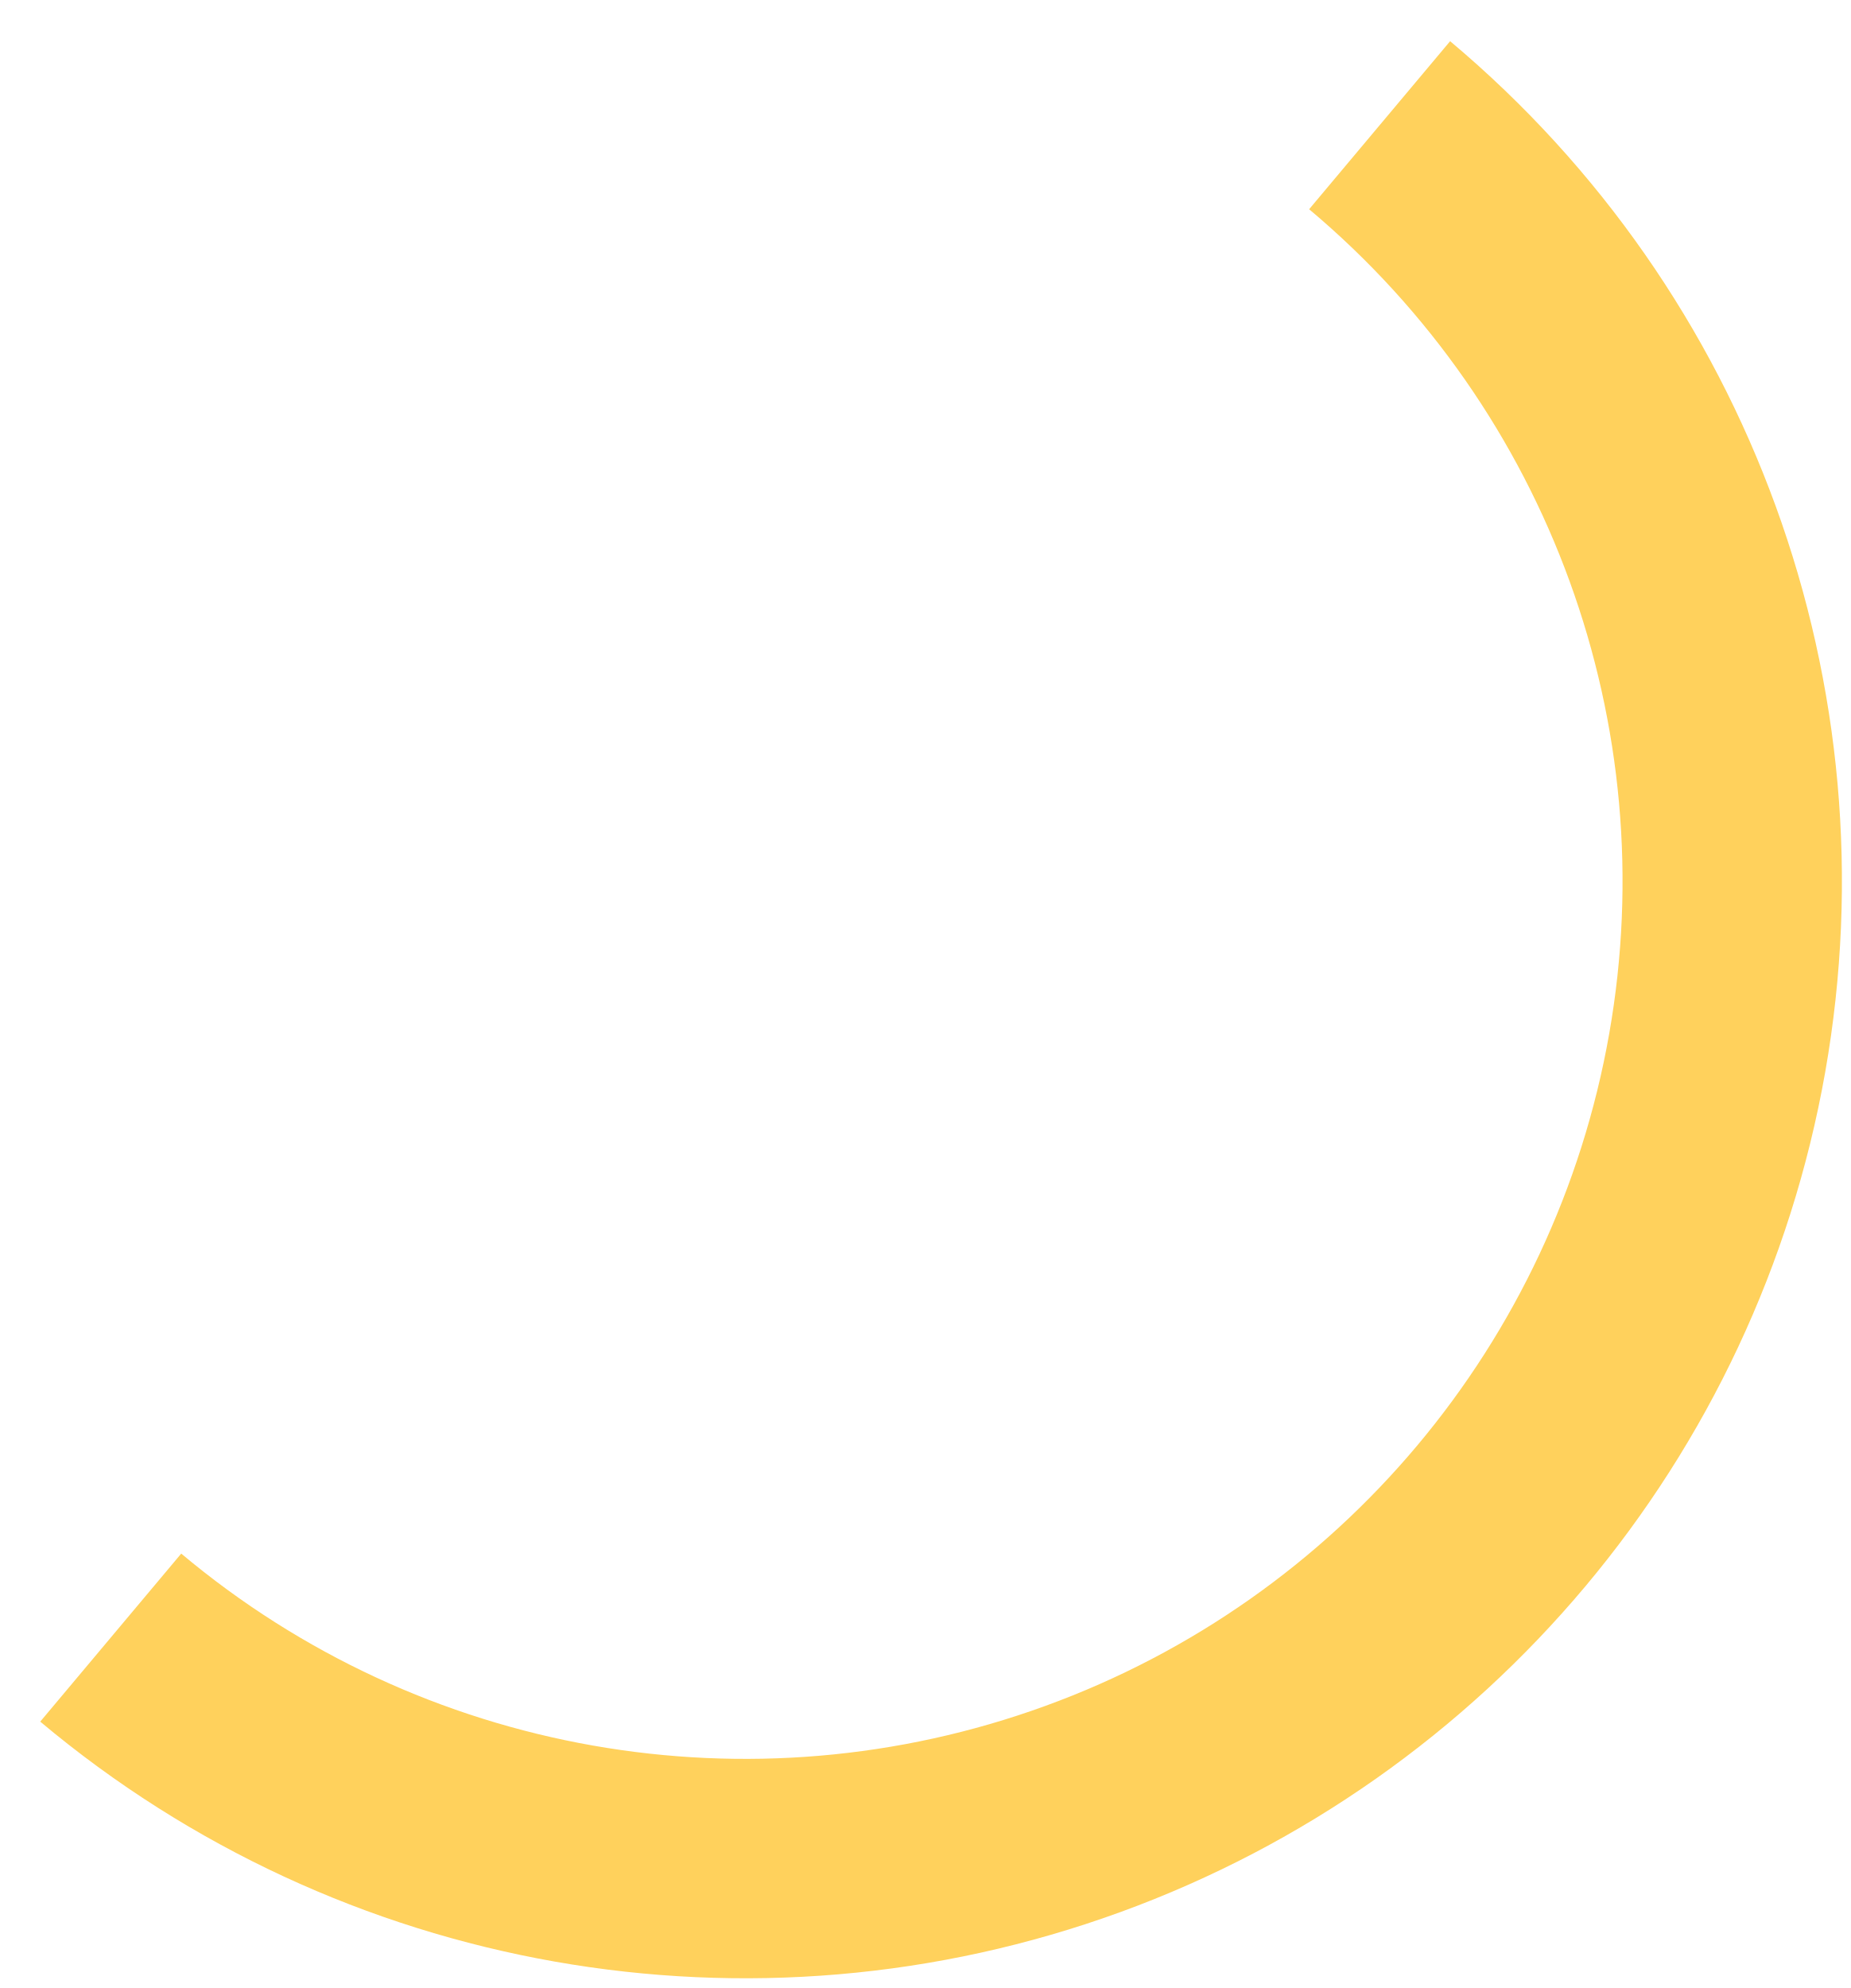
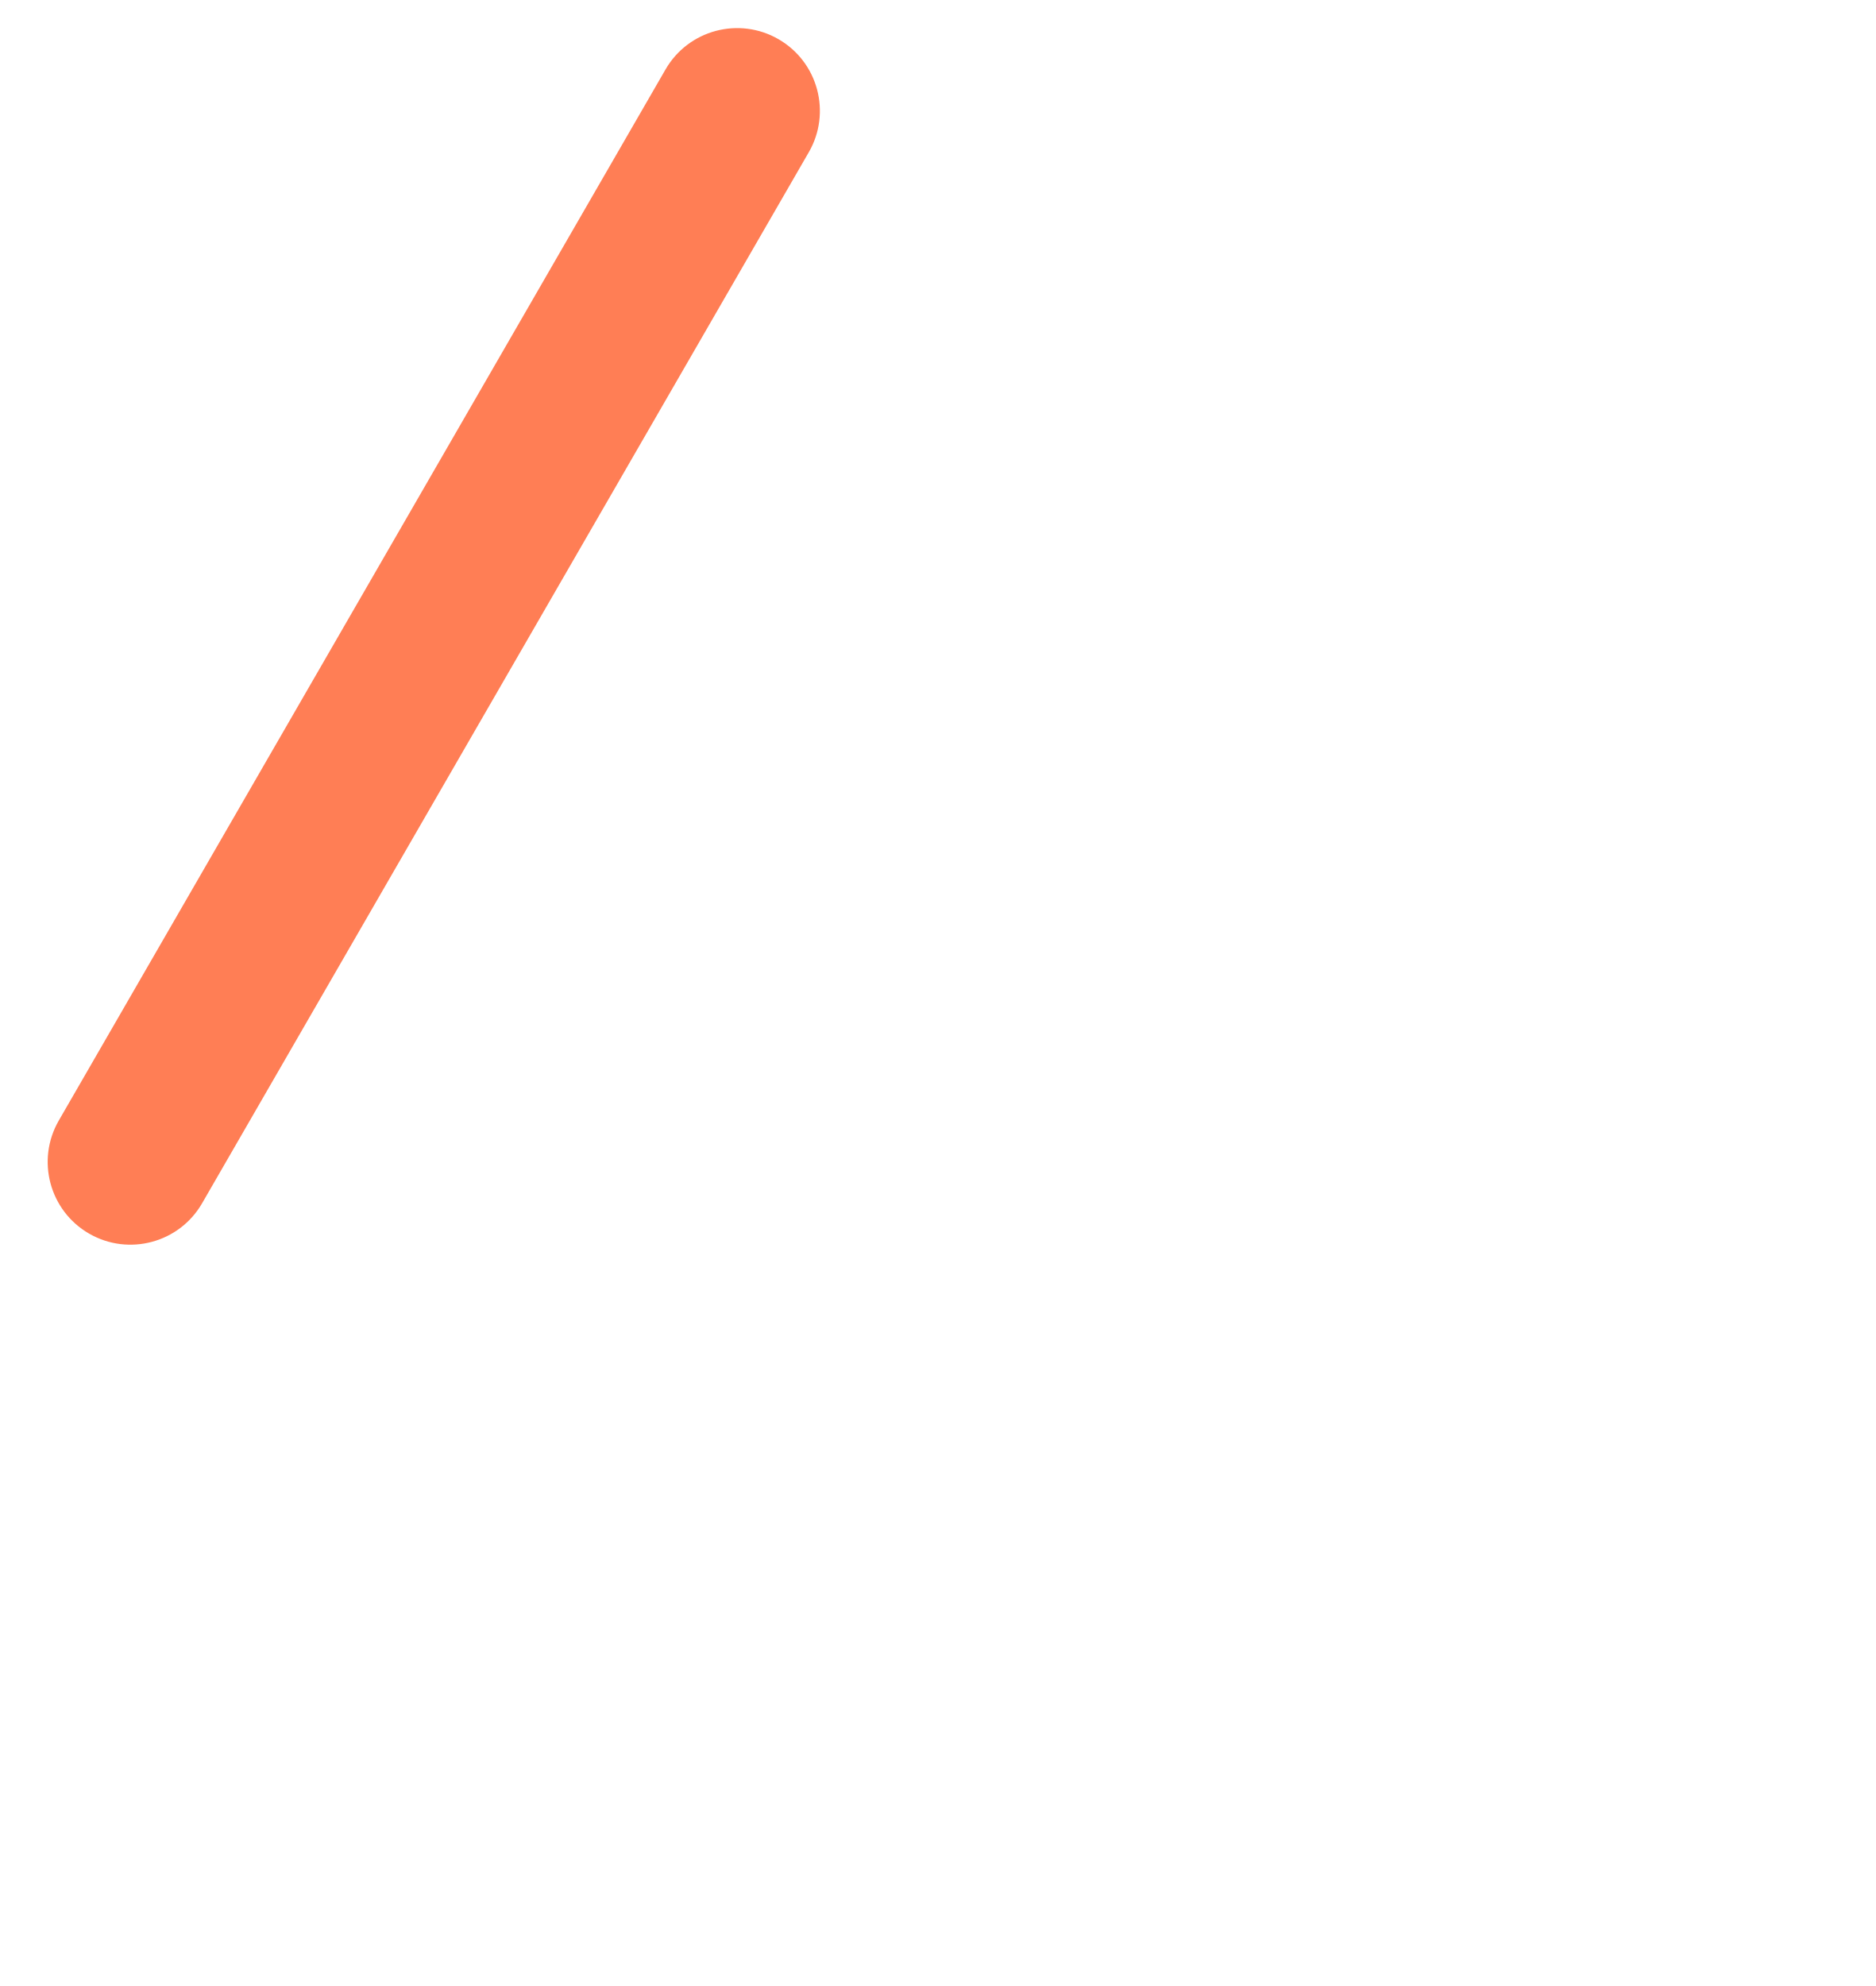
- <svg xmlns="http://www.w3.org/2000/svg" width="27px" height="29px" viewBox="0 0 27 29" version="1.1">
-   <g id="Personal-1-mixed" stroke="none" stroke-width="1" fill="none" fill-rule="evenodd">
-     <g transform="translate(-367, -54)" fill="#FFD15C" id="hero">
-       <g transform="translate(290, 0)">
-         <g id="shapes" transform="translate(77, 42)">
-           <g id="half-circle-copy-2" transform="translate(17, 30) rotate(130) translate(-17, -30) translate(1, 22)">
-             <path d="M8,-8 C13.717,-8 18.999,-4.95 21.857,0 C24.714,4.95 24.714,11.05 21.857,16 C18.999,20.95 13.717,24 8,24 L8,20.8 C12.573,20.8 16.799,18.36 19.085,14.4 C21.372,10.44 21.372,5.56 19.085,1.6 C16.799,-2.36 12.573,-4.8 8,-4.8 L8,-8 Z" id="Segment-1" transform="translate(16, 8) rotate(-90) translate(-16, -8) " />
-           </g>
-         </g>
-       </g>
-     </g>
+ <svg xmlns="http://www.w3.org/2000/svg" width="34px" height="36px" viewBox="0 0 34 36" version="1.1">
+   <g id="1" stroke="none" stroke-width="1" fill="none" fill-rule="evenodd">
+     <rect id="Rectangle" fill="#FF7E55" fill-rule="nonzero" transform="translate(7.865126, 11.53558) rotate(30) translate(-7.865126, -11.53558) " x="6.365" y="-0.964" width="3" height="25" rx="1.5" />
  </g>
</svg>
